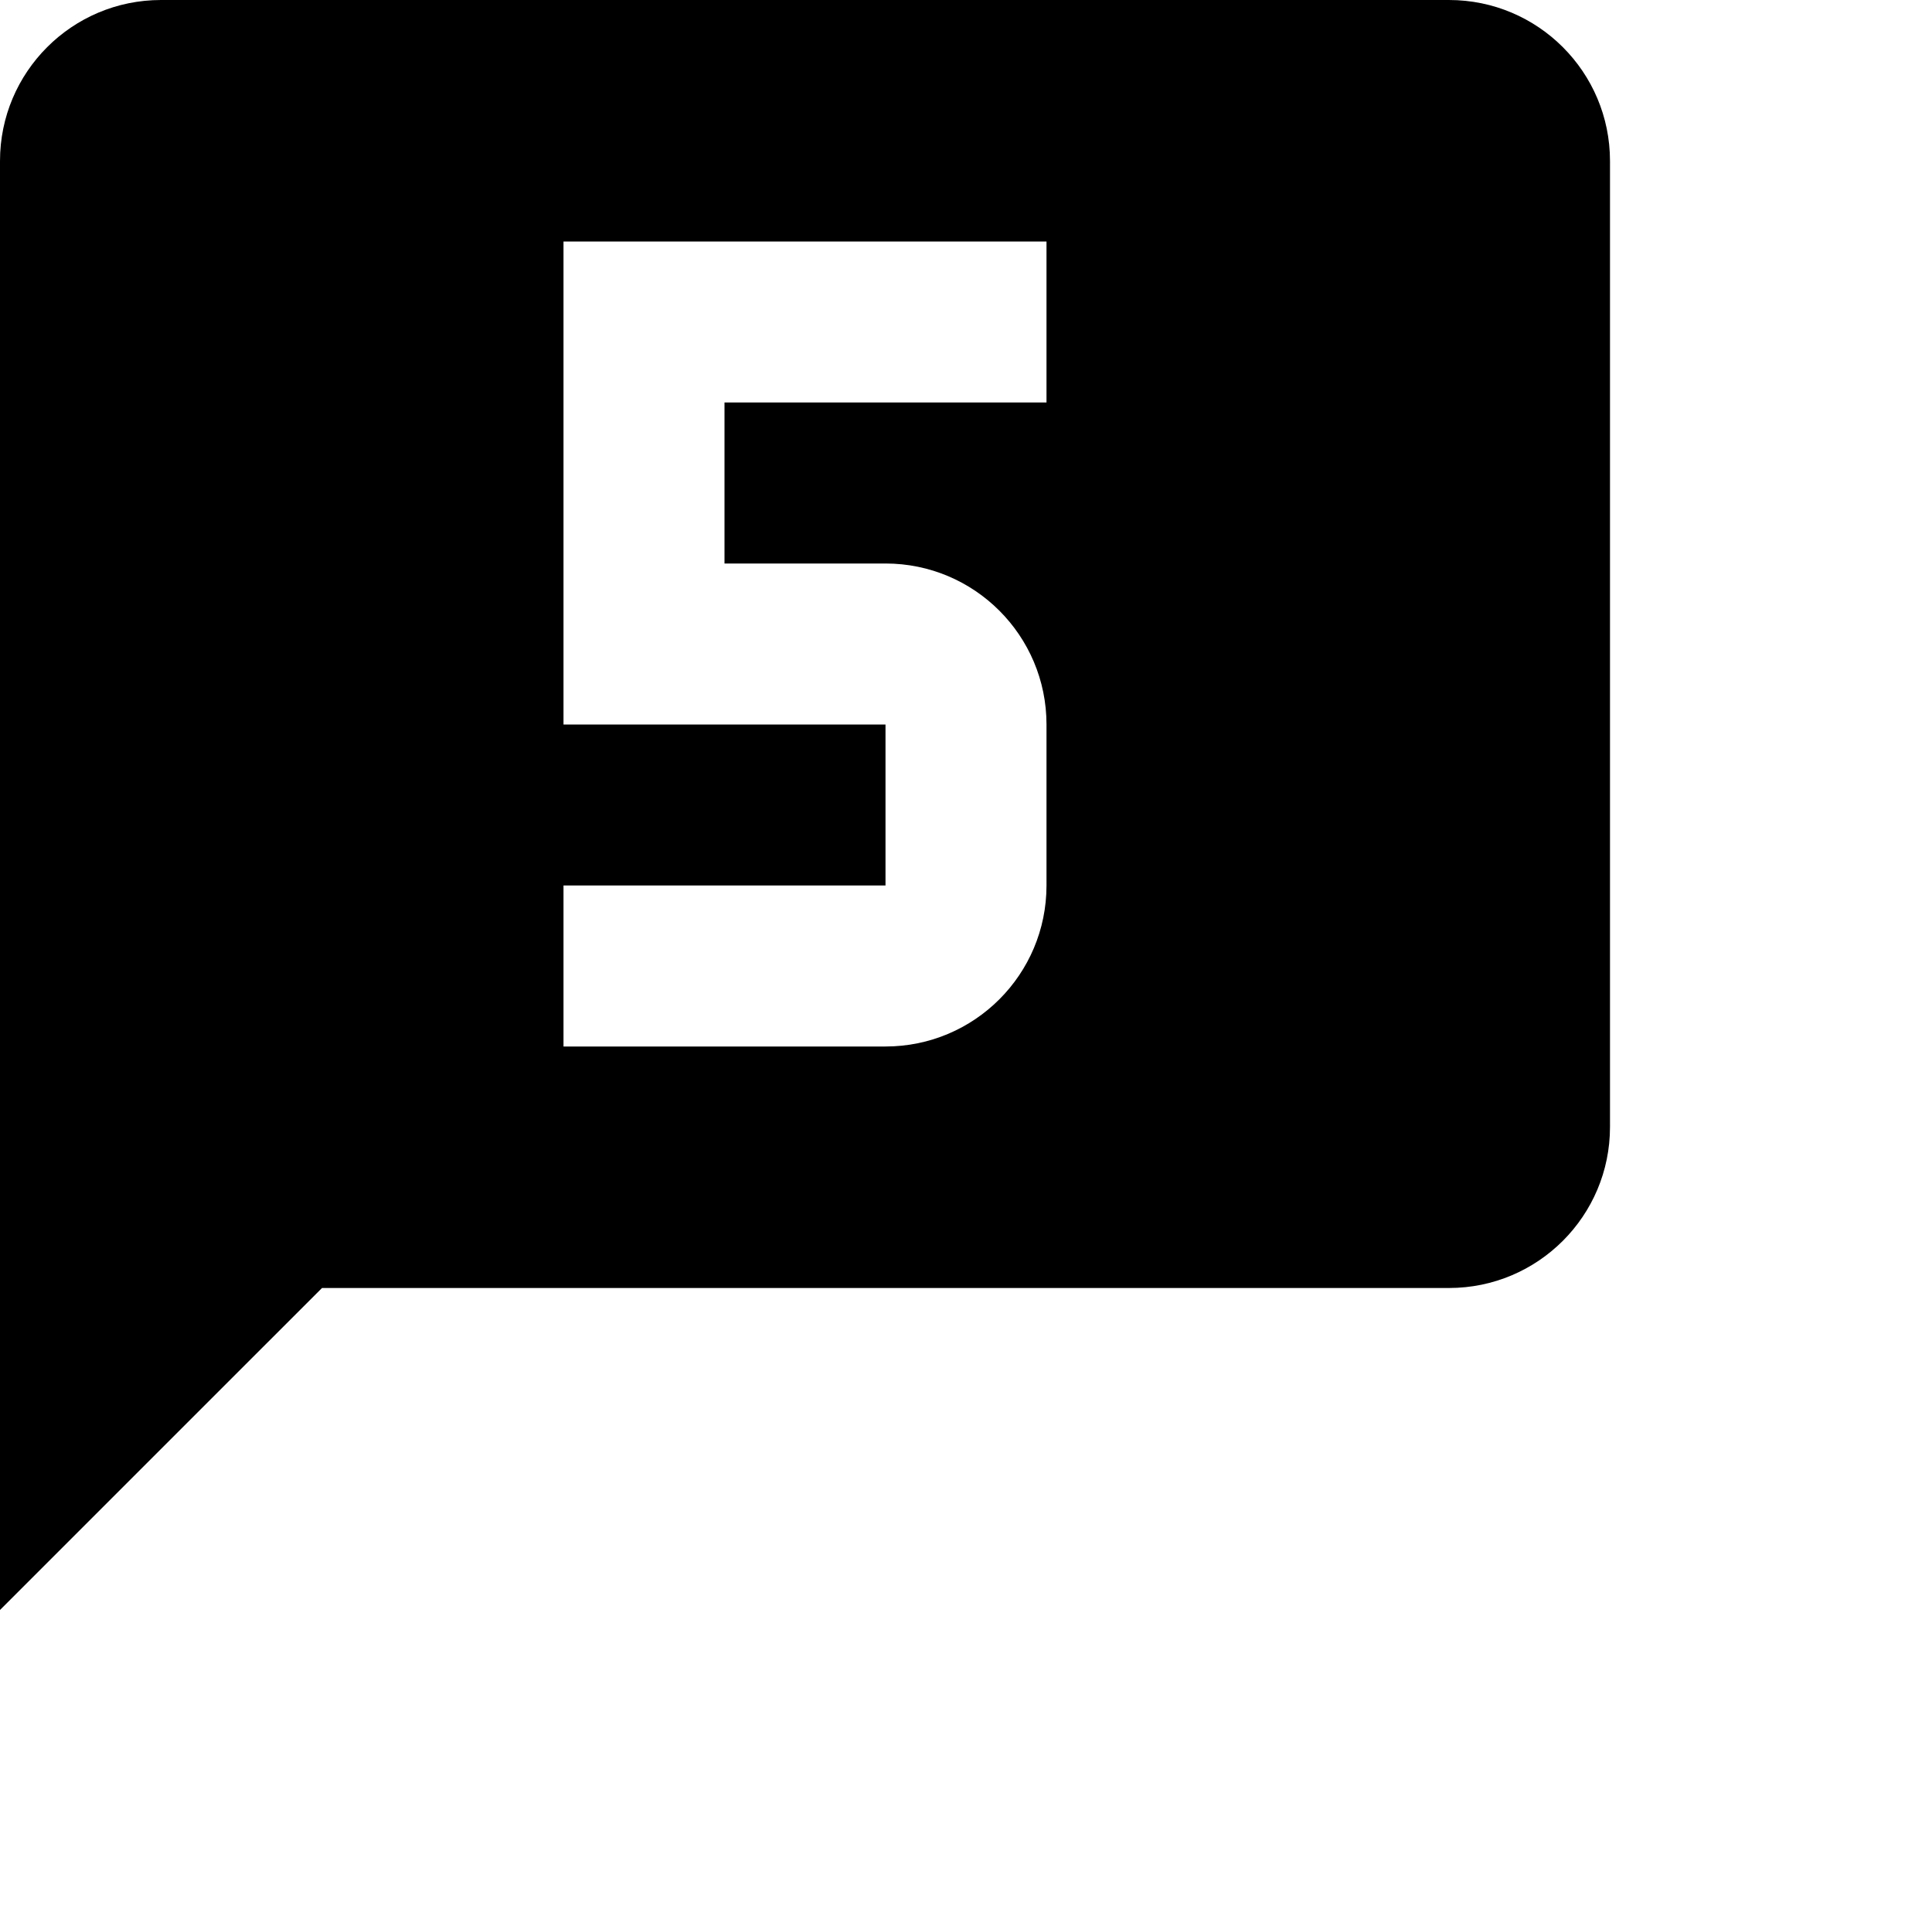
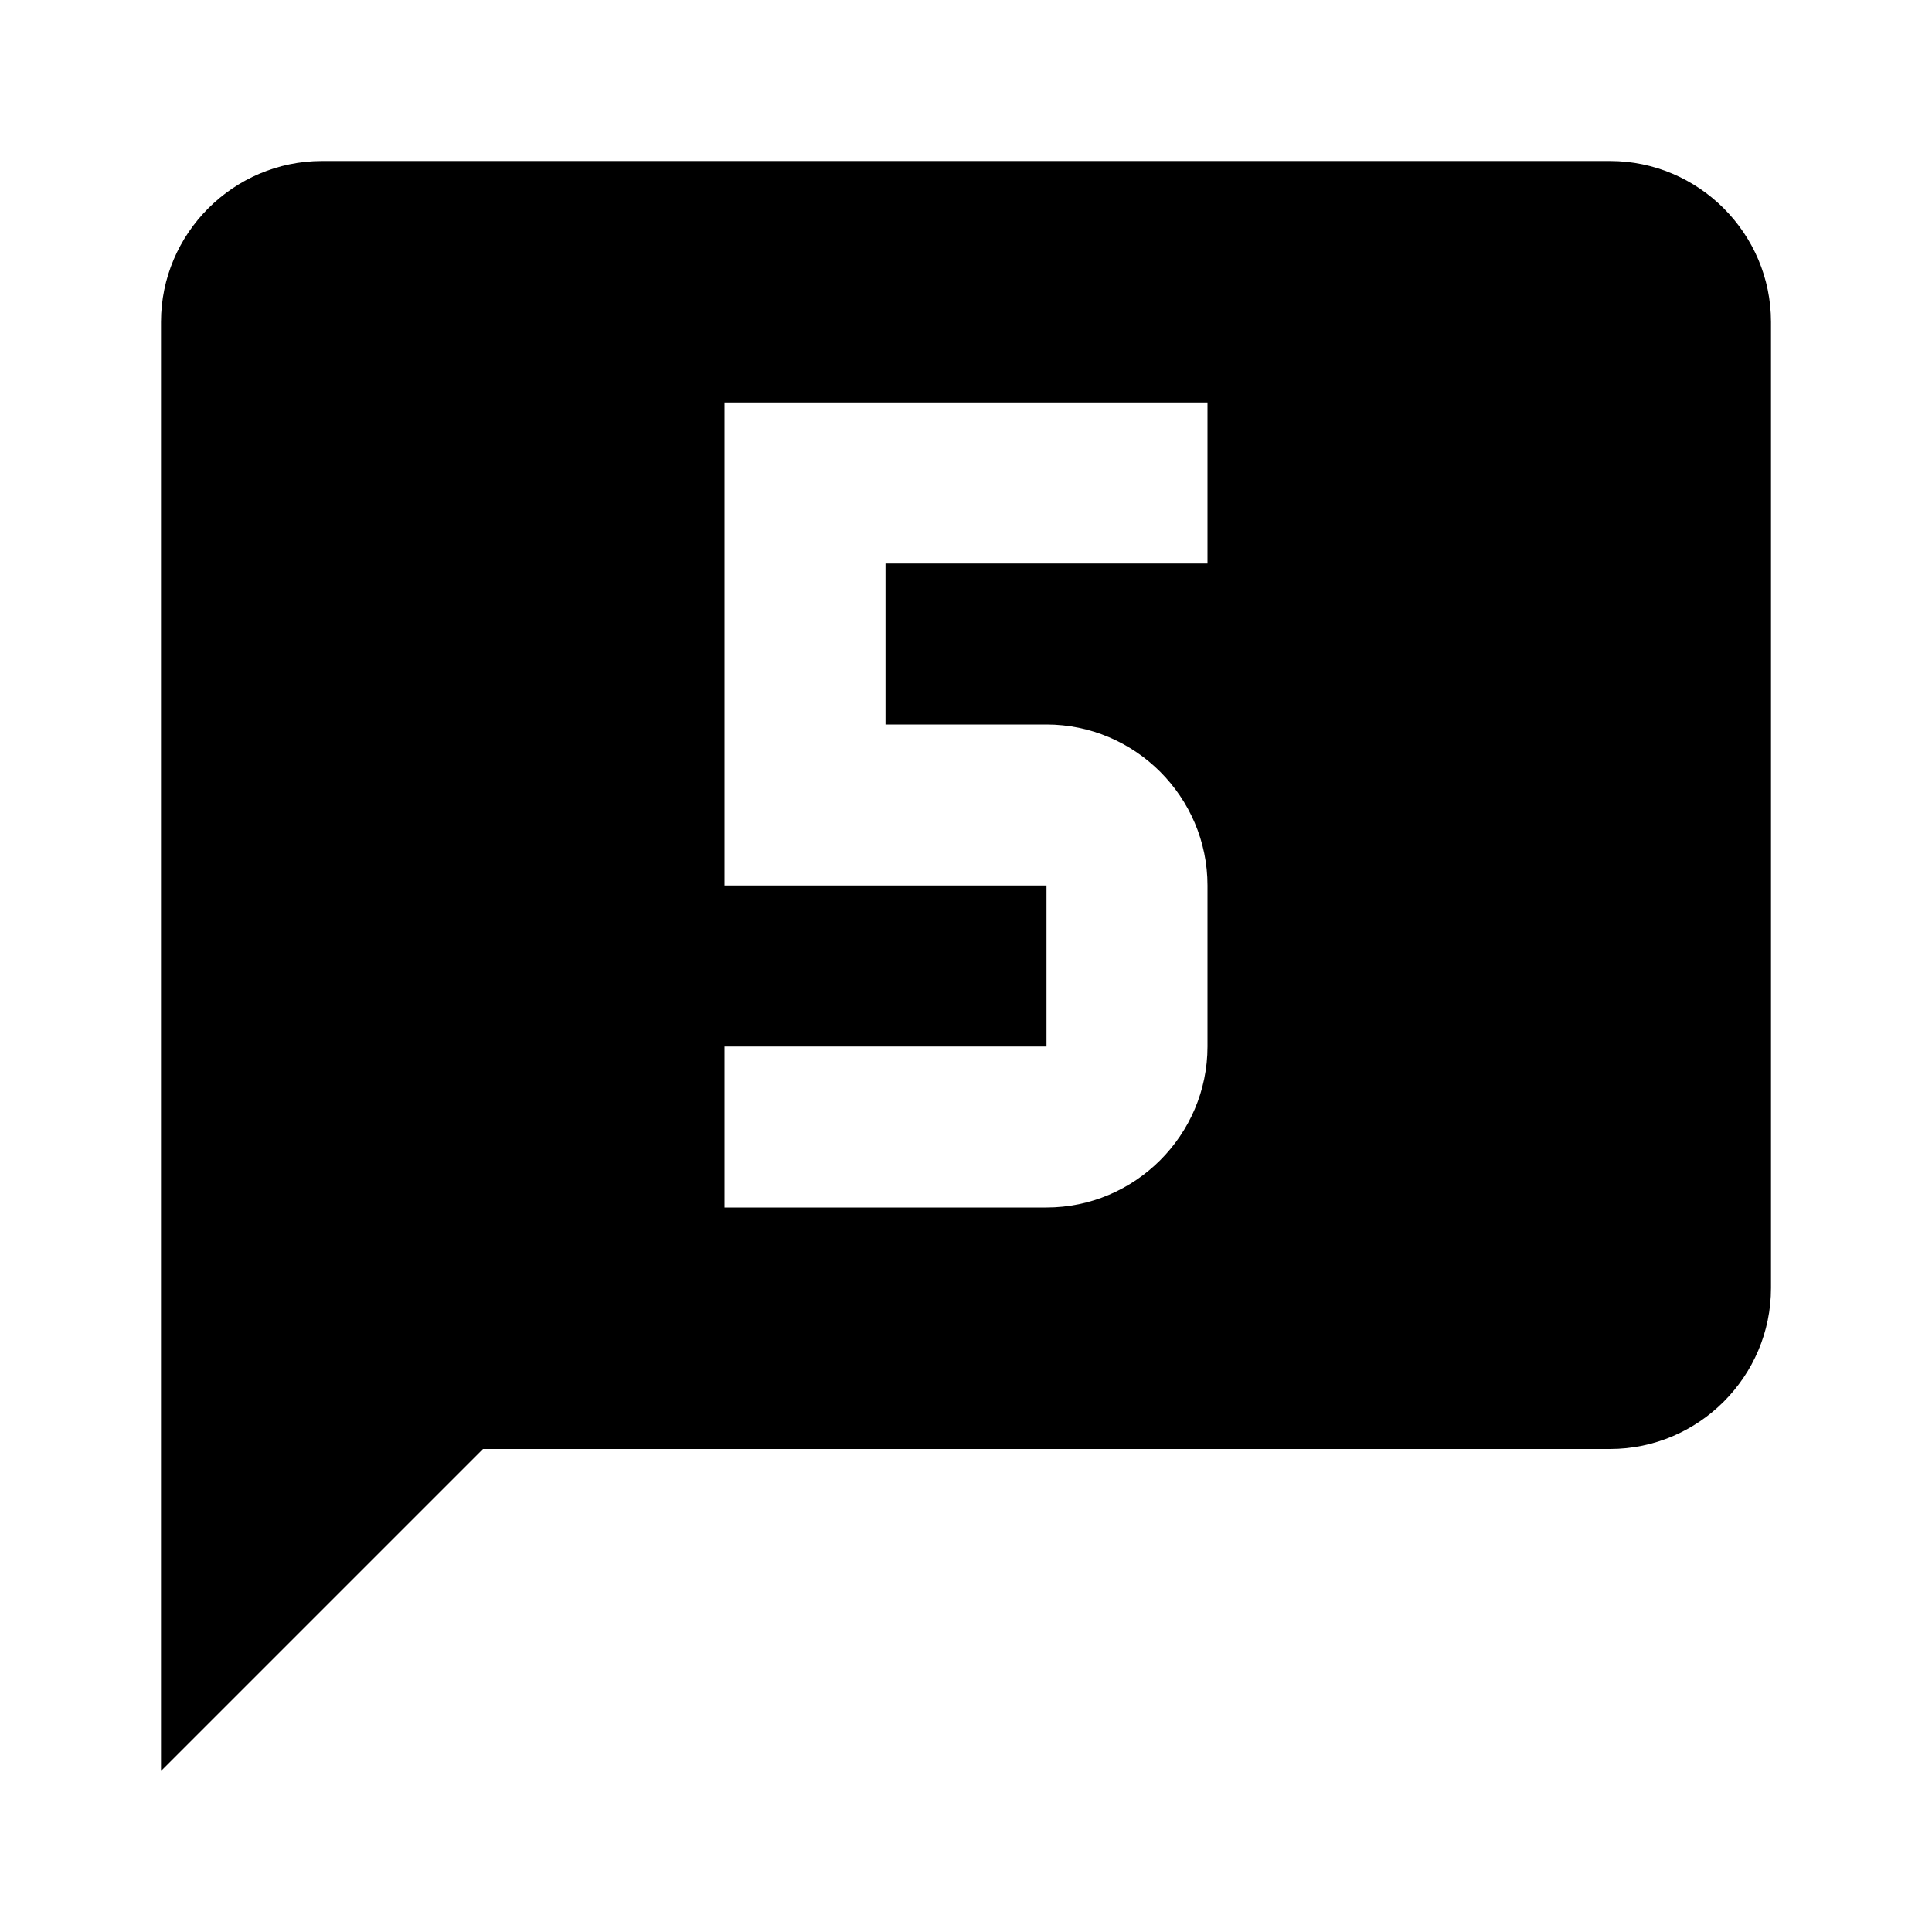
- <svg xmlns="http://www.w3.org/2000/svg" style="width:24px;height:24px" viewBox="0 0 24 24">
-   <path d="M18 0H2a2 2 0 00-2 2v18l4-4h14a2 2 0 002-2V2a2 2 0 00-2-2zm-5 5H9v2h2a2 2 0 012 2v2a2 2 0 01-2 2H7v-2h4V9H7V3h6z" />
+ <svg xmlns="http://www.w3.org/2000/svg" viewBox="0 0 24 24">
+   <path d="M20 2H4c-1.1 0-2 .9-2 2v18l4-4h14c1.1 0 2-.9 2-2V4c0-1.1-.9-2-2-2zm-5 5h-4v2h2c1.1 0 2 .9 2 2v2c0 1.1-.9 2-2 2H9v-2h4v-2H9V5h6v2z" />
</svg>
